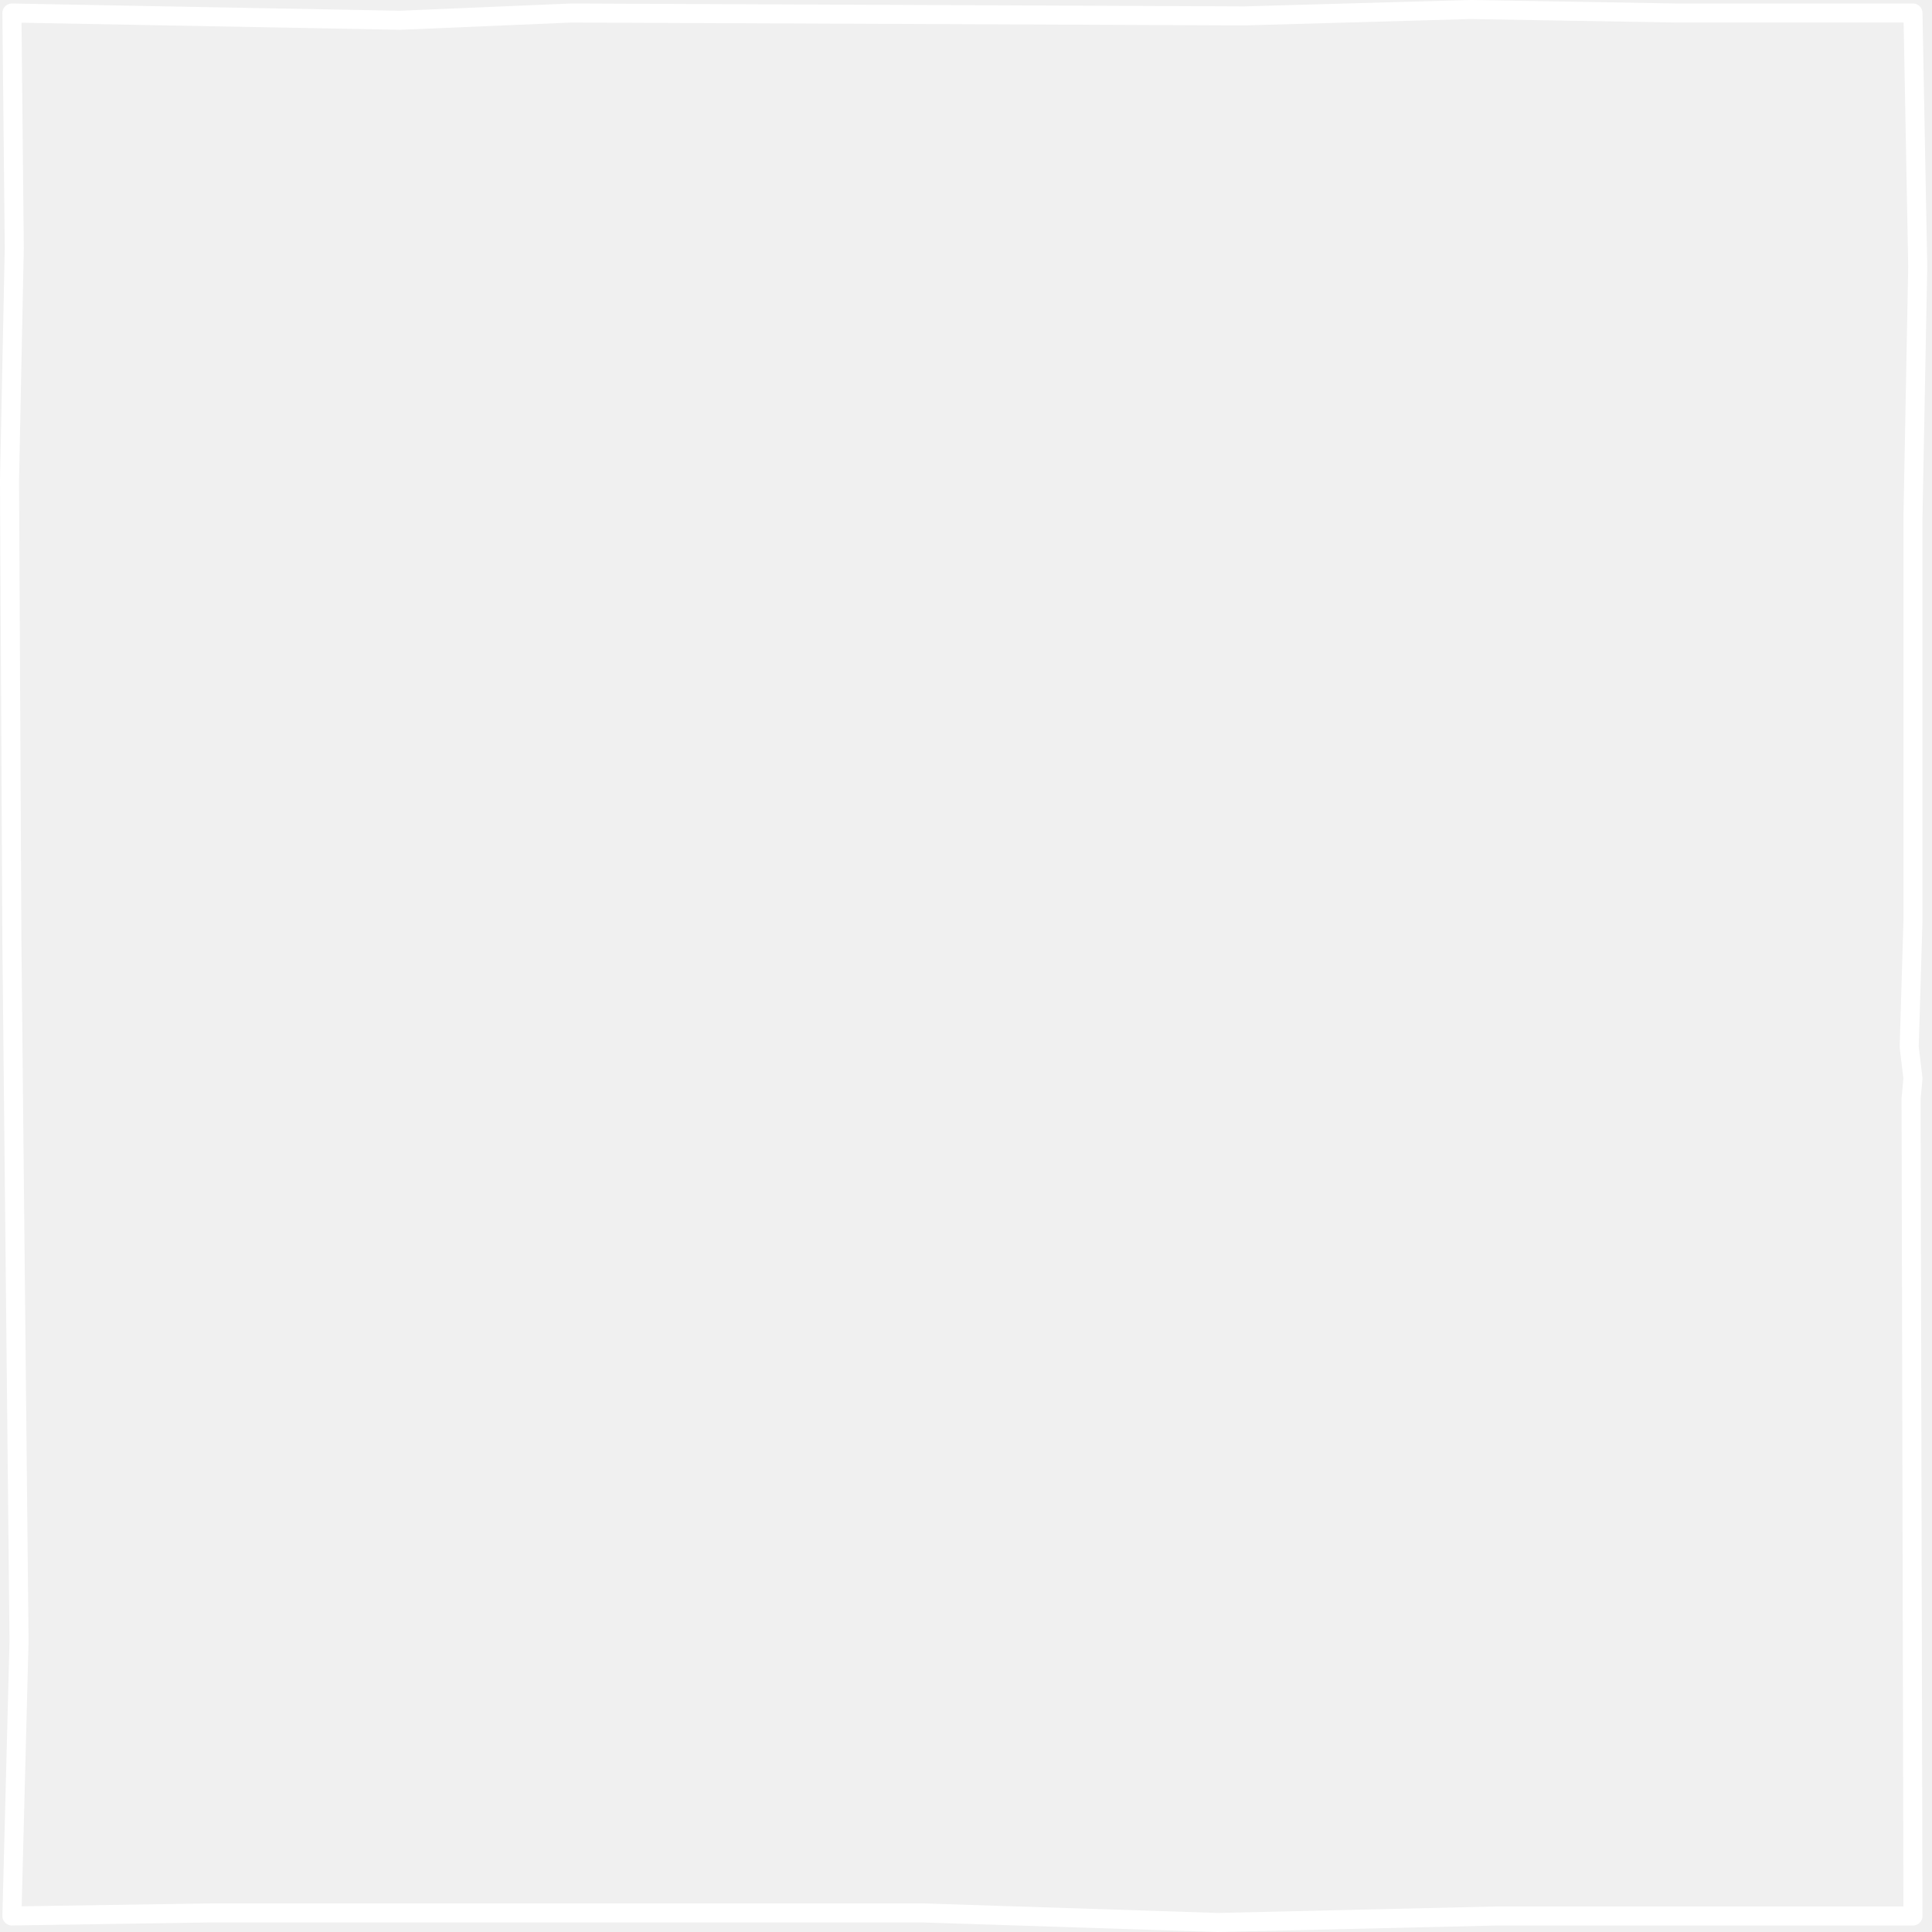
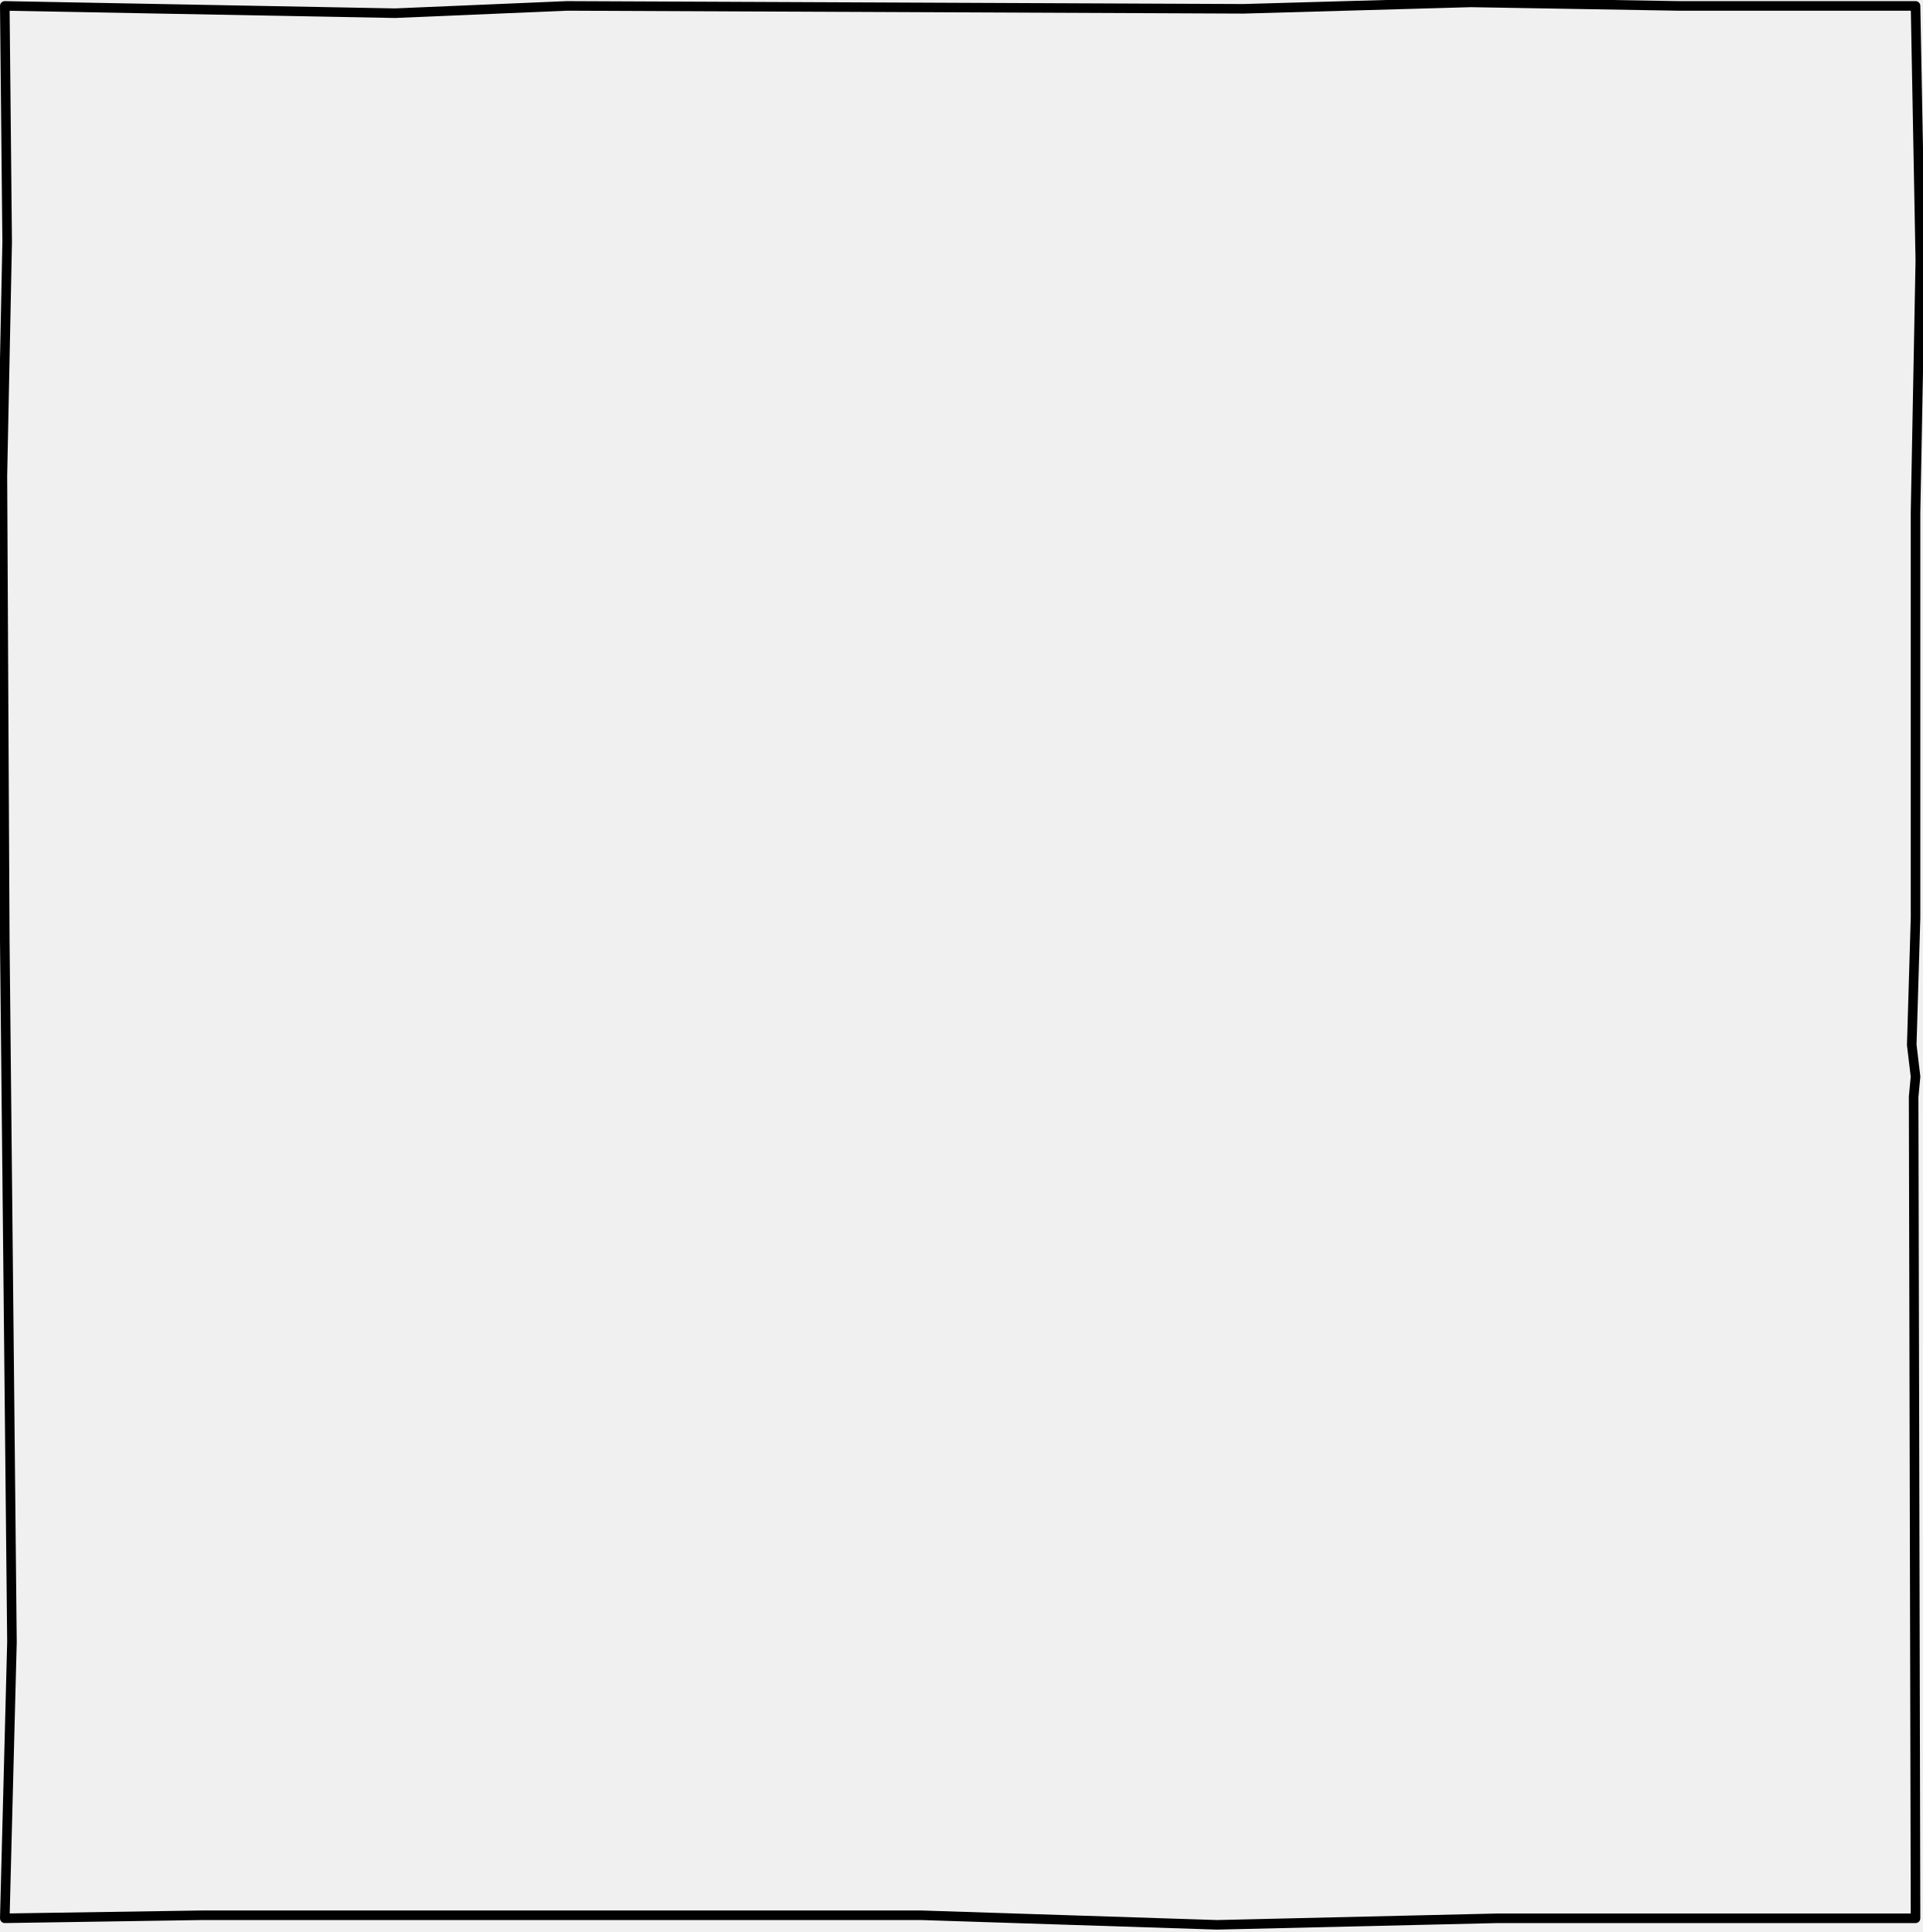
- <svg xmlns="http://www.w3.org/2000/svg" width="203" height="203" viewBox="0 0 203 203" fill="none">
-   <path d="M1.251 1.368L42.044 2.129L60.022 1.368L130.725 1.671L154.498 1L176.172 1.368H201L201.5 28L201 54.354V78.797V96.722L200.604 109.999L201 113.317L200.801 115.437L201 201.316H180.5H157.32L128 202L97 200.997H59.5H22L1.251 201.316L2 172.426L1.251 99.166L1 50.5L1.5 26.062L1.251 1.368Z" stroke="white" stroke-width="2" stroke-linejoin="round" />
+ <svg xmlns="http://www.w3.org/2000/svg" width="201" height="202" viewBox="0 0 201 202" fill="none">
+   <path d="M0.501 0.618L41.294 1.38L59.272 0.618L129.975 0.921L153.748 0.25L175.422 0.618H200.25L200.75 27.25L200.25 53.605V78.047V95.972L199.854 109.25L200.25 112.568L200.051 114.687L200.25 200.566H179.75H156.57L127.25 201.25L96.25 200.248H58.75H21.25L0.501 200.566L1.25 171.677L0.501 98.417L0.25 49.75L0.75 25.313L0.501 0.618Z" stroke="currentColor" stroke-width="1" stroke-linejoin="round" />
</svg>
